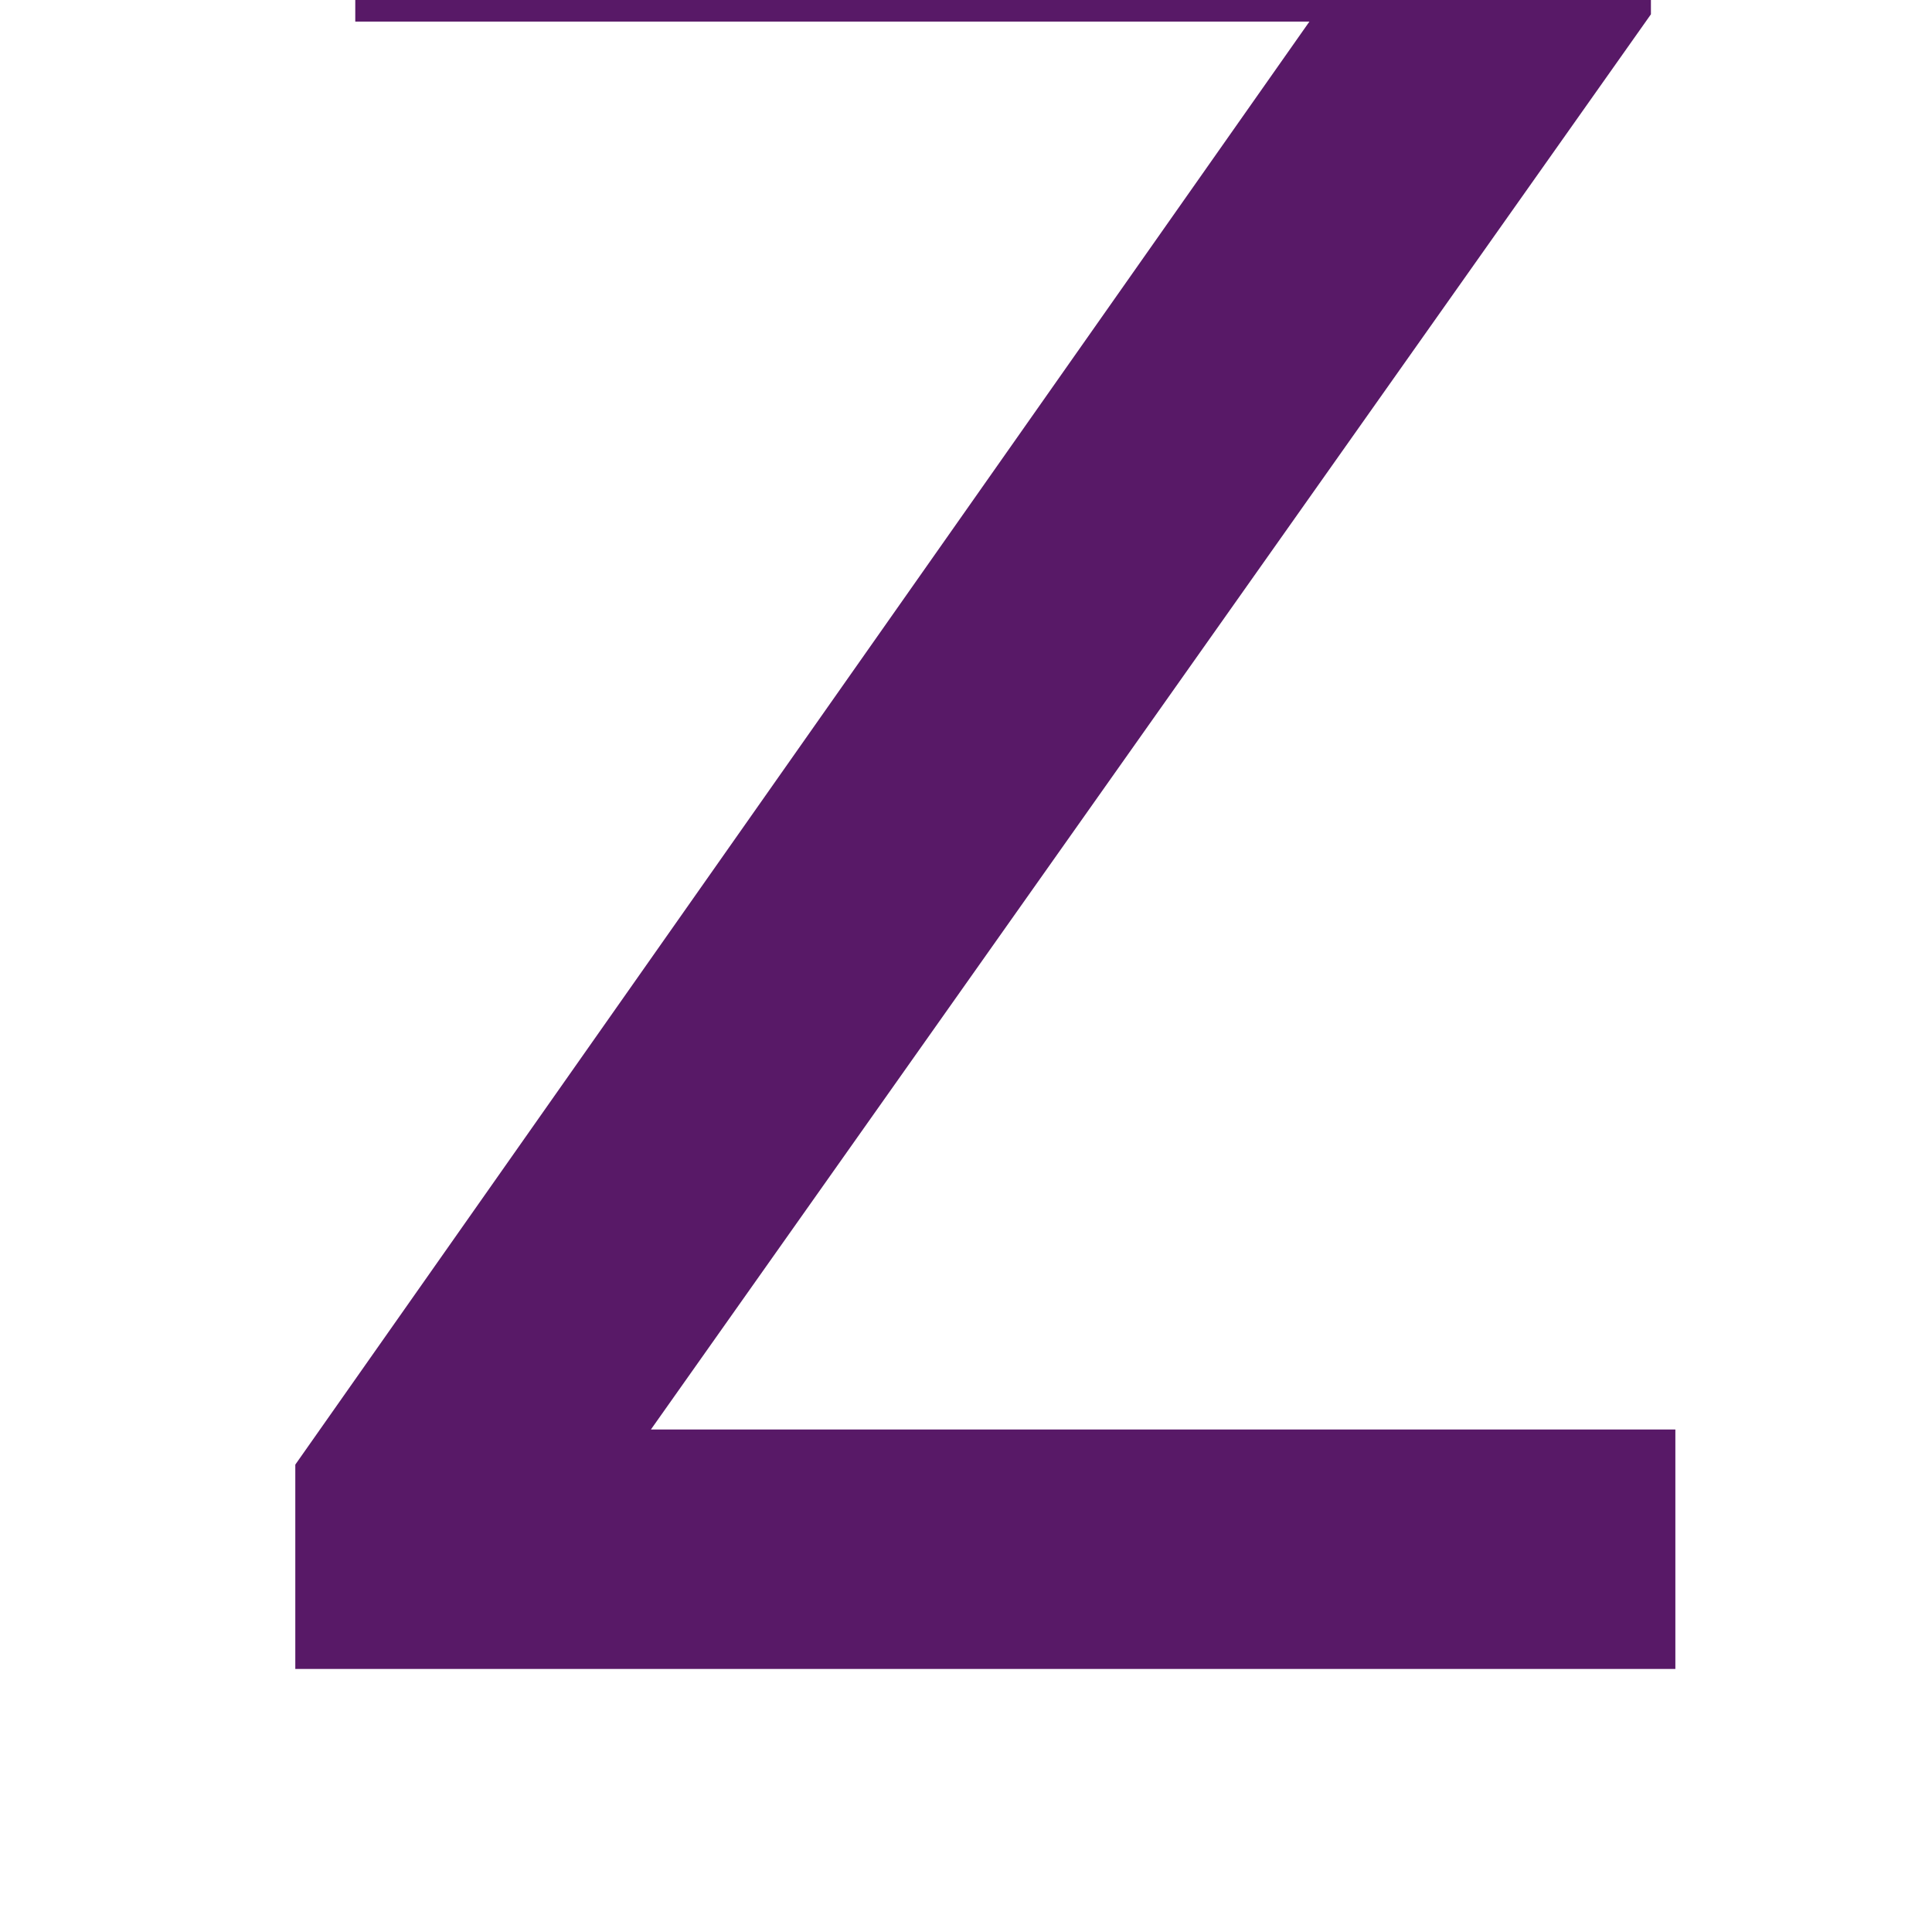
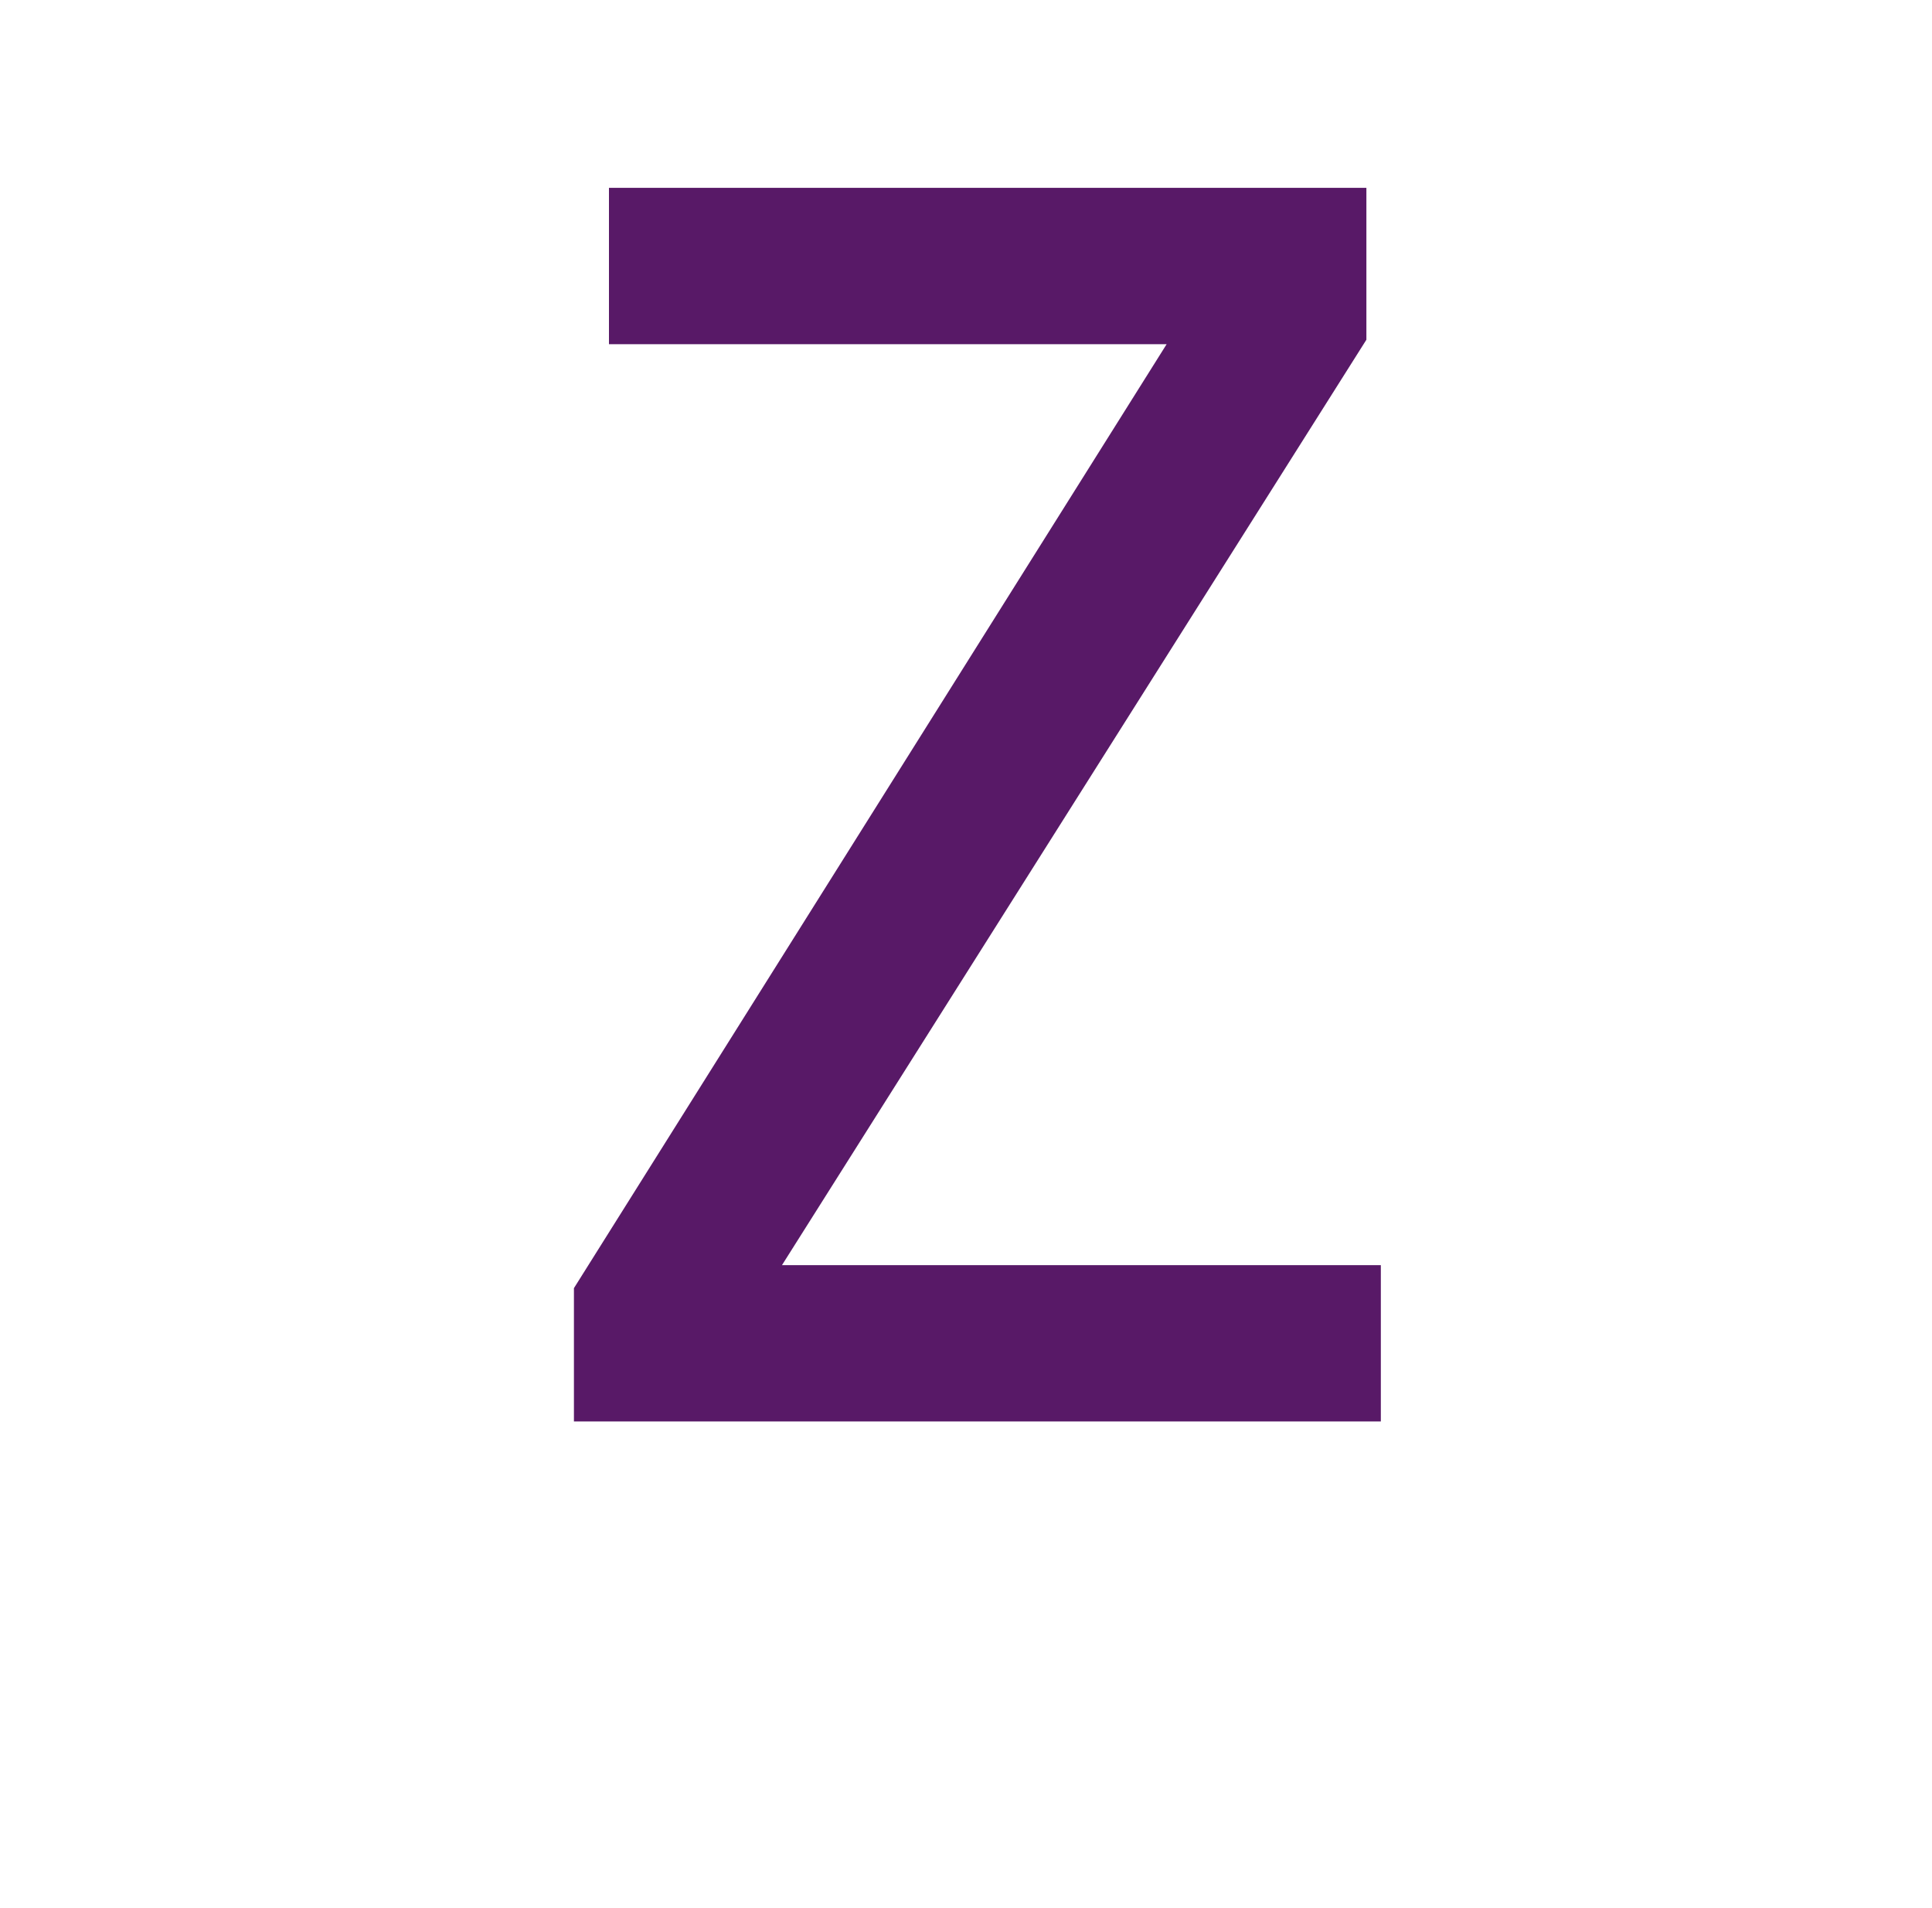
<svg xmlns="http://www.w3.org/2000/svg" width="79.031" height="78.047" id="svg2" version="1.1">
  <defs id="defs4">
    </defs>
  <g id="layer1" transform="translate(-150.6741,-206.9459)">
-     <text xml:space="preserve" style="font-size:144px;font-style:normal;font-weight:normal;fill:#581967;fill-opacity:1;stroke:none;font-family:Bitstream Vera Sans" x="157.143" y="275.219" id="text2816">
-       <tspan id="tspan2818" x="157.143" y="275.219" style="font-size:144px;font-style:normal;font-variant:normal;font-weight:normal;font-stretch:normal;fill:#581967;fill-opacity:1;font-family:Viner Hand ITC;-inkscape-font-specification:Viner Hand ITC">z</tspan>
+     <text xml:space="preserve" style="font-style:normal;font-weight:normal;font-size:89.024px;font-family:'Bitstream Vera Sans';fill:#581967;fill-opacity:1;stroke:none" x="180.699" y="250.674" id="text2816" transform="scale(0.9456113,1.057517)">
+       <tspan id="tspan2818" x="180.699" y="250.674" style="font-style:normal;font-variant:normal;font-weight:normal;font-stretch:normal;font-size:89.024px;font-family:'Viner Hand ITC';-inkscape-font-specification:'Viner Hand ITC';fill:#581967;fill-opacity:1">z</tspan>
    </text>
  </g>
</svg>
